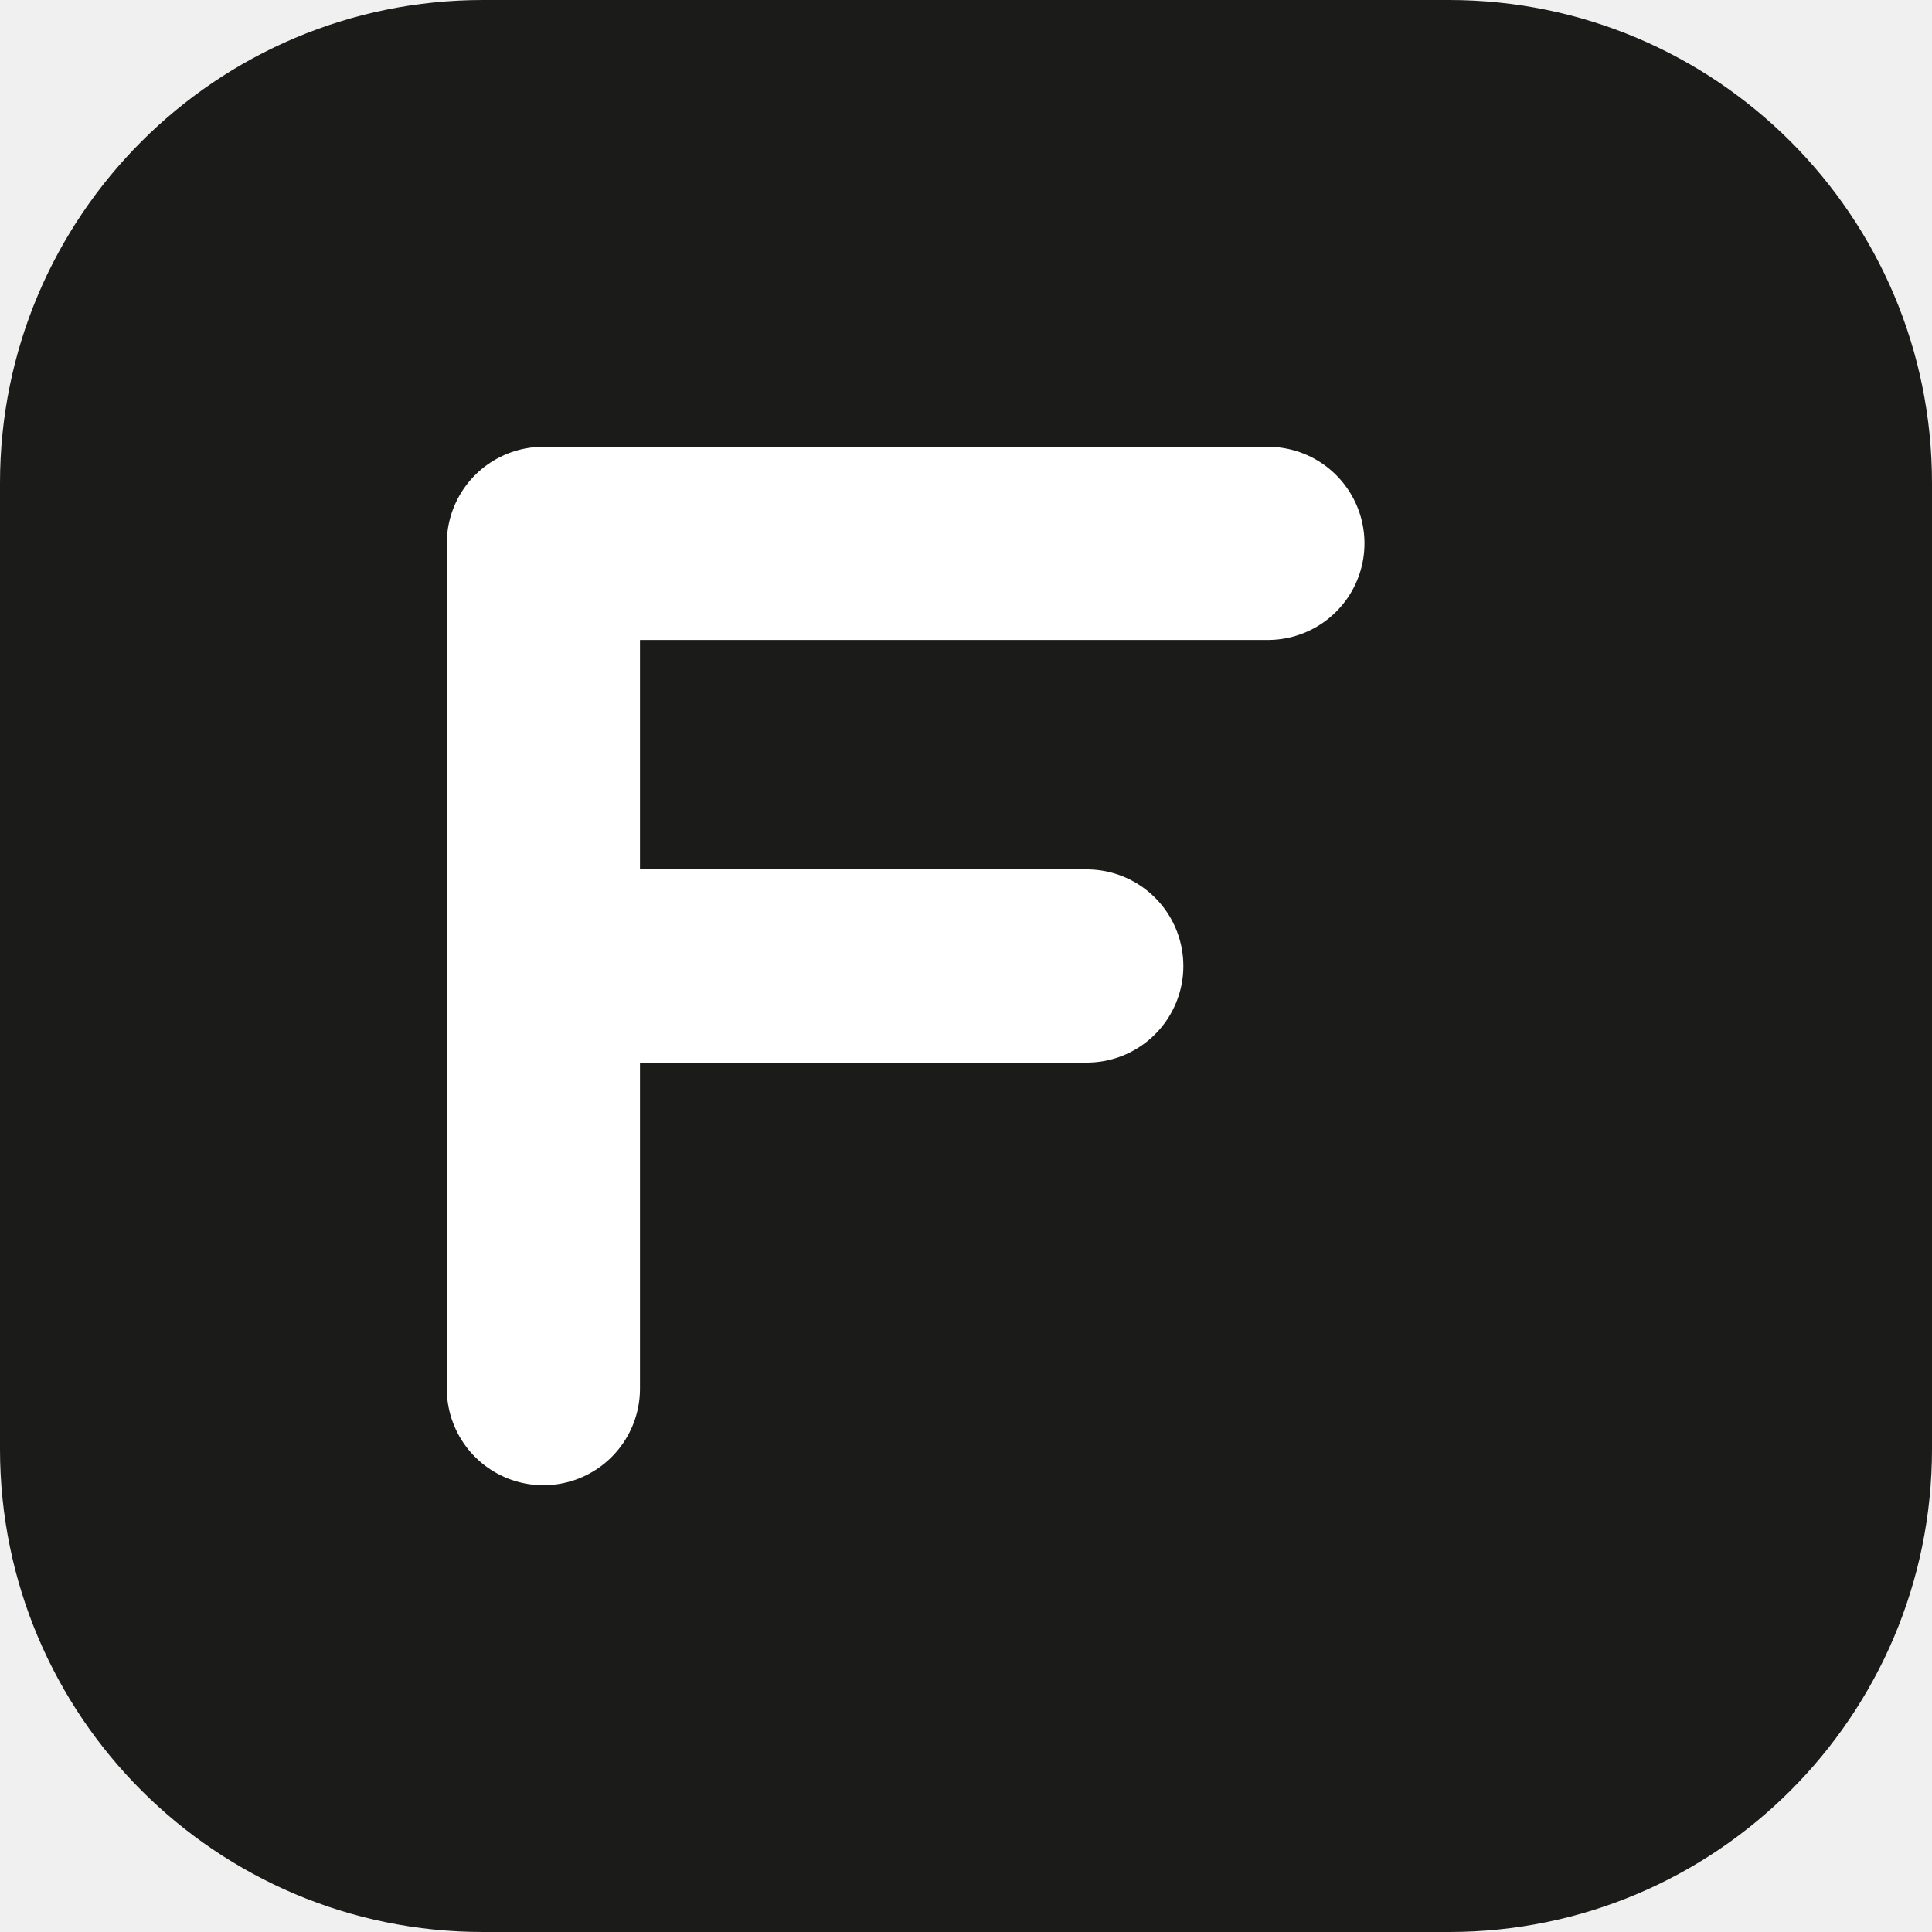
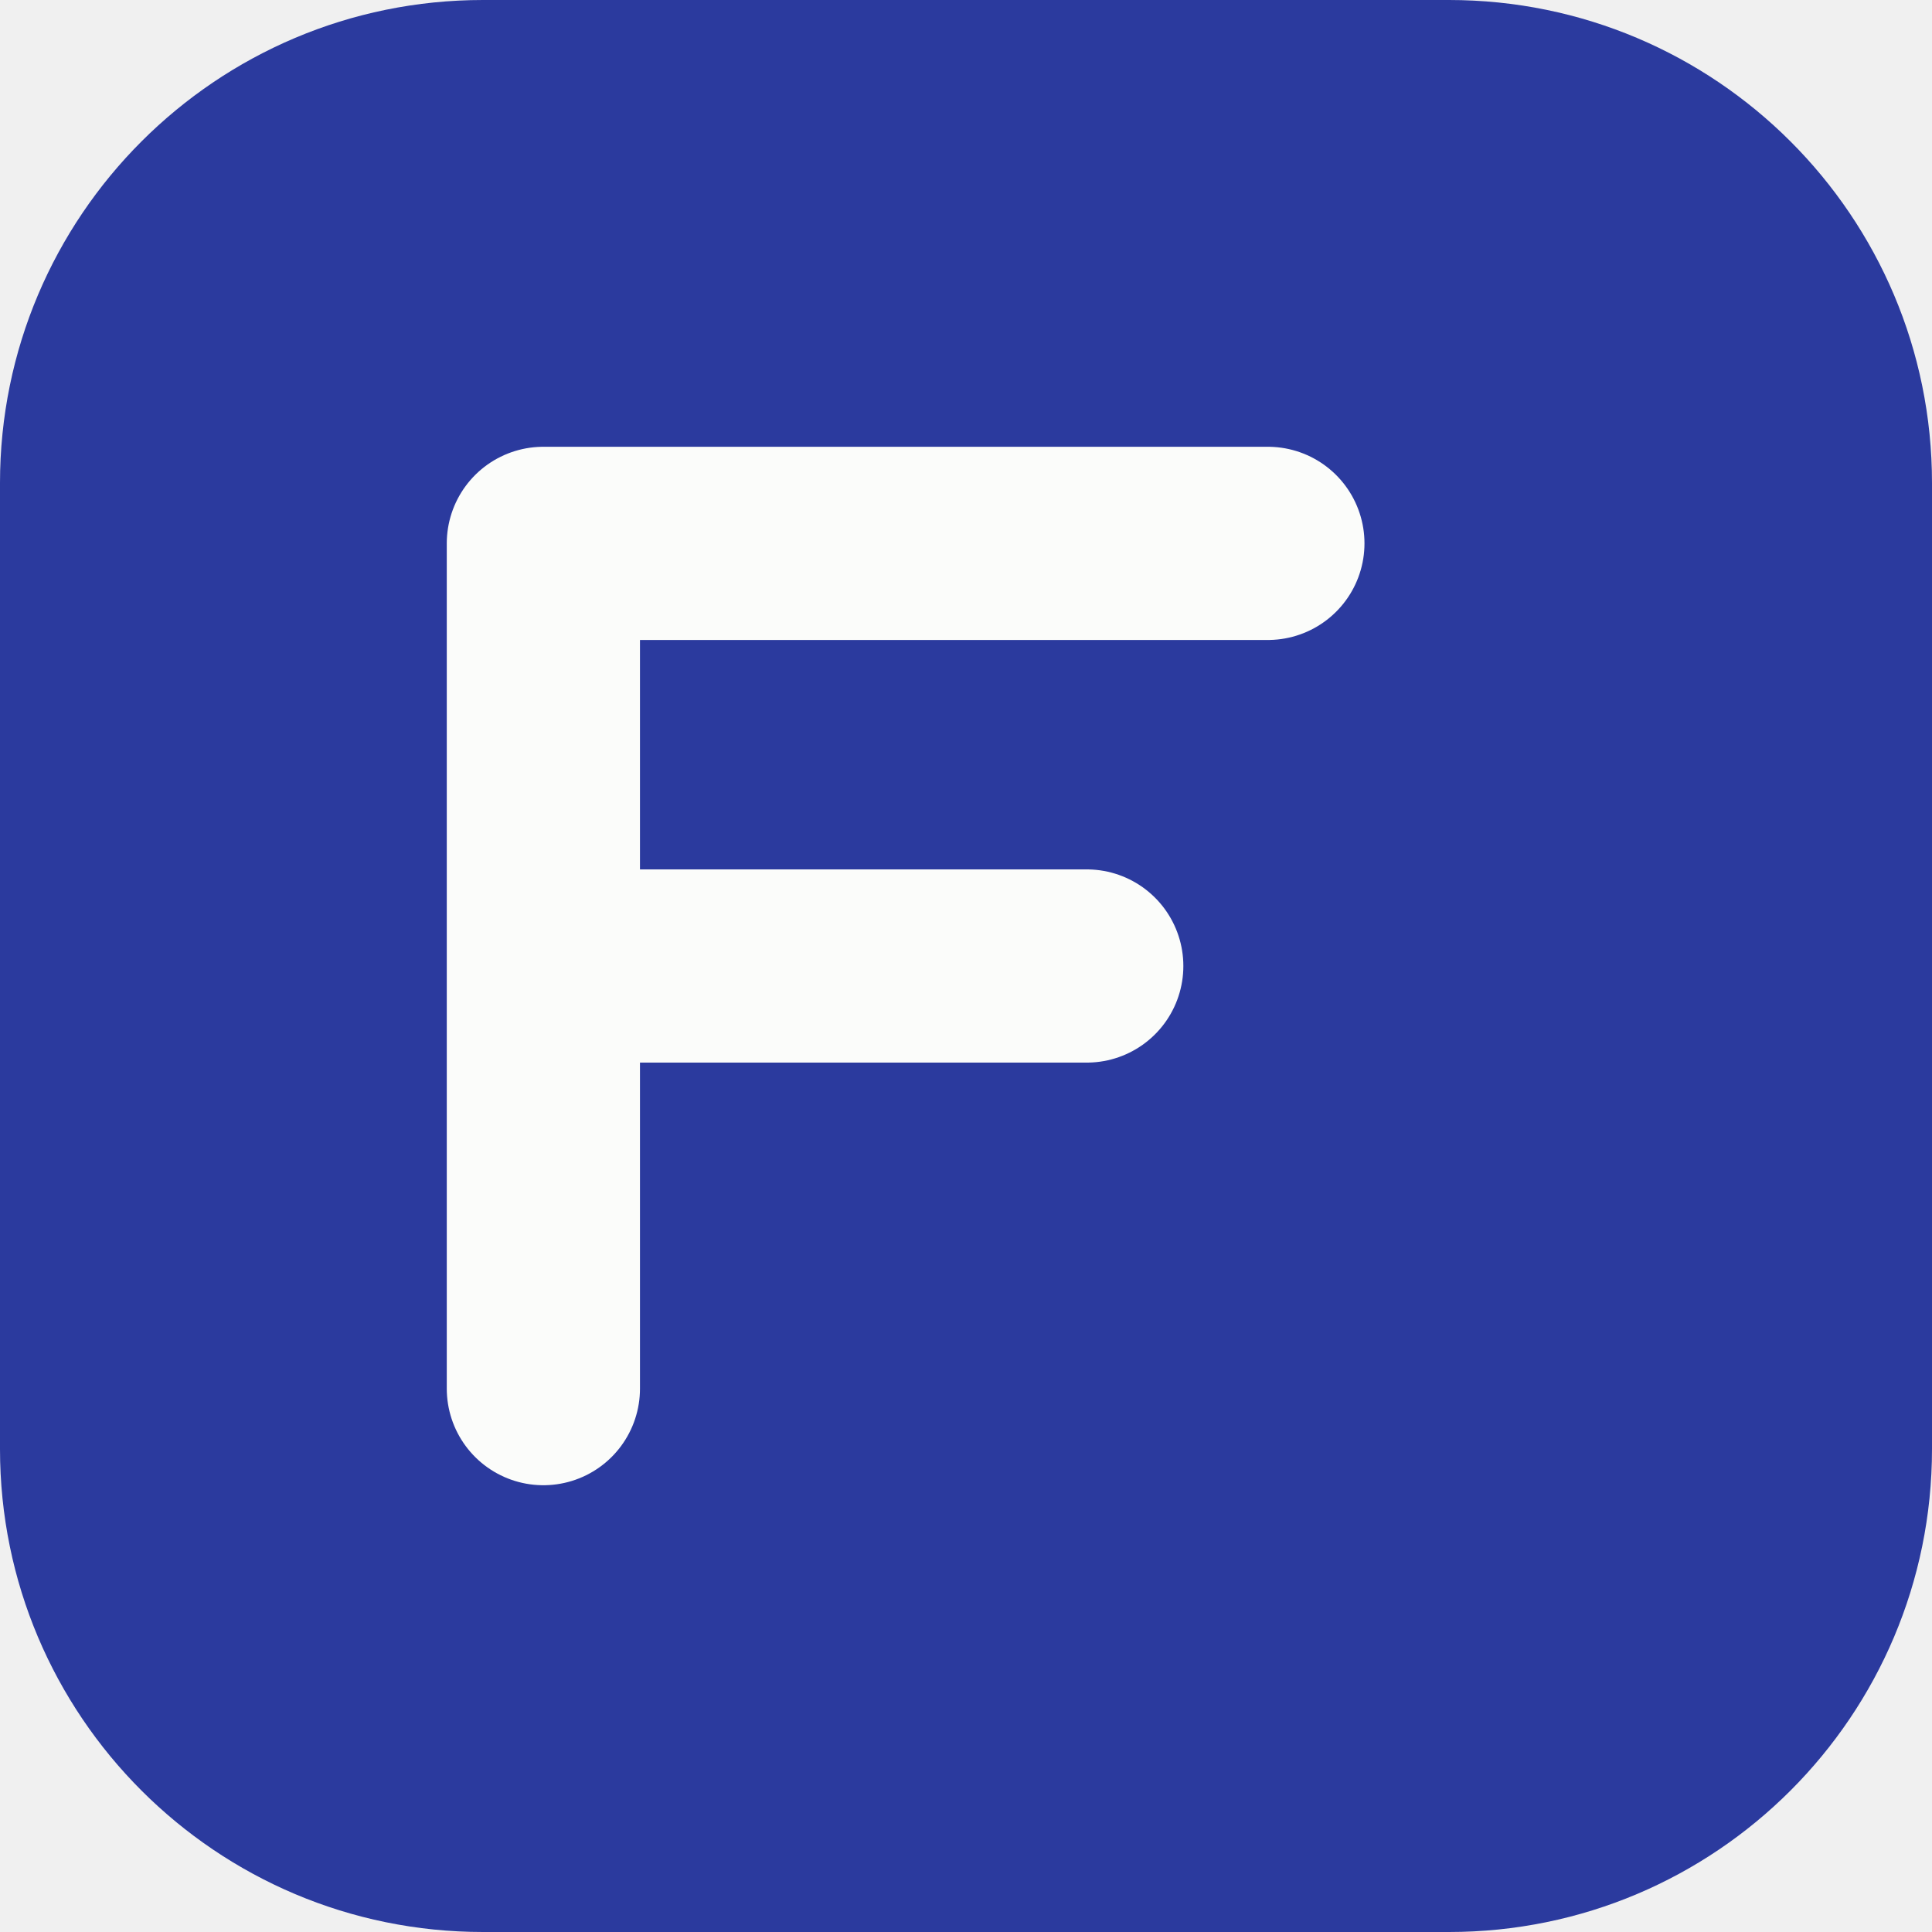
<svg xmlns="http://www.w3.org/2000/svg" viewBox="0 0 32 32">
-   <style>.b{fill:#1b1b19}.f{stroke:#fff}@media (prefers-color-scheme:dark){.b{fill:#f3f2ee}.f{stroke:#131312}}</style>
+   <style>.b{fill:#2b3a9e}.f{stroke:#fbfcfa}@media (prefers-color-scheme:dark){.b{fill:#9db0ff}.f{stroke:#10151f}}</style>
  <rect class="b" width="32" height="32" rx="8" />
  <path class="f" d="M9 23V9h12M9 16h9" fill="none" stroke-width="3.2" stroke-linecap="round" stroke-linejoin="round" />
</svg>
